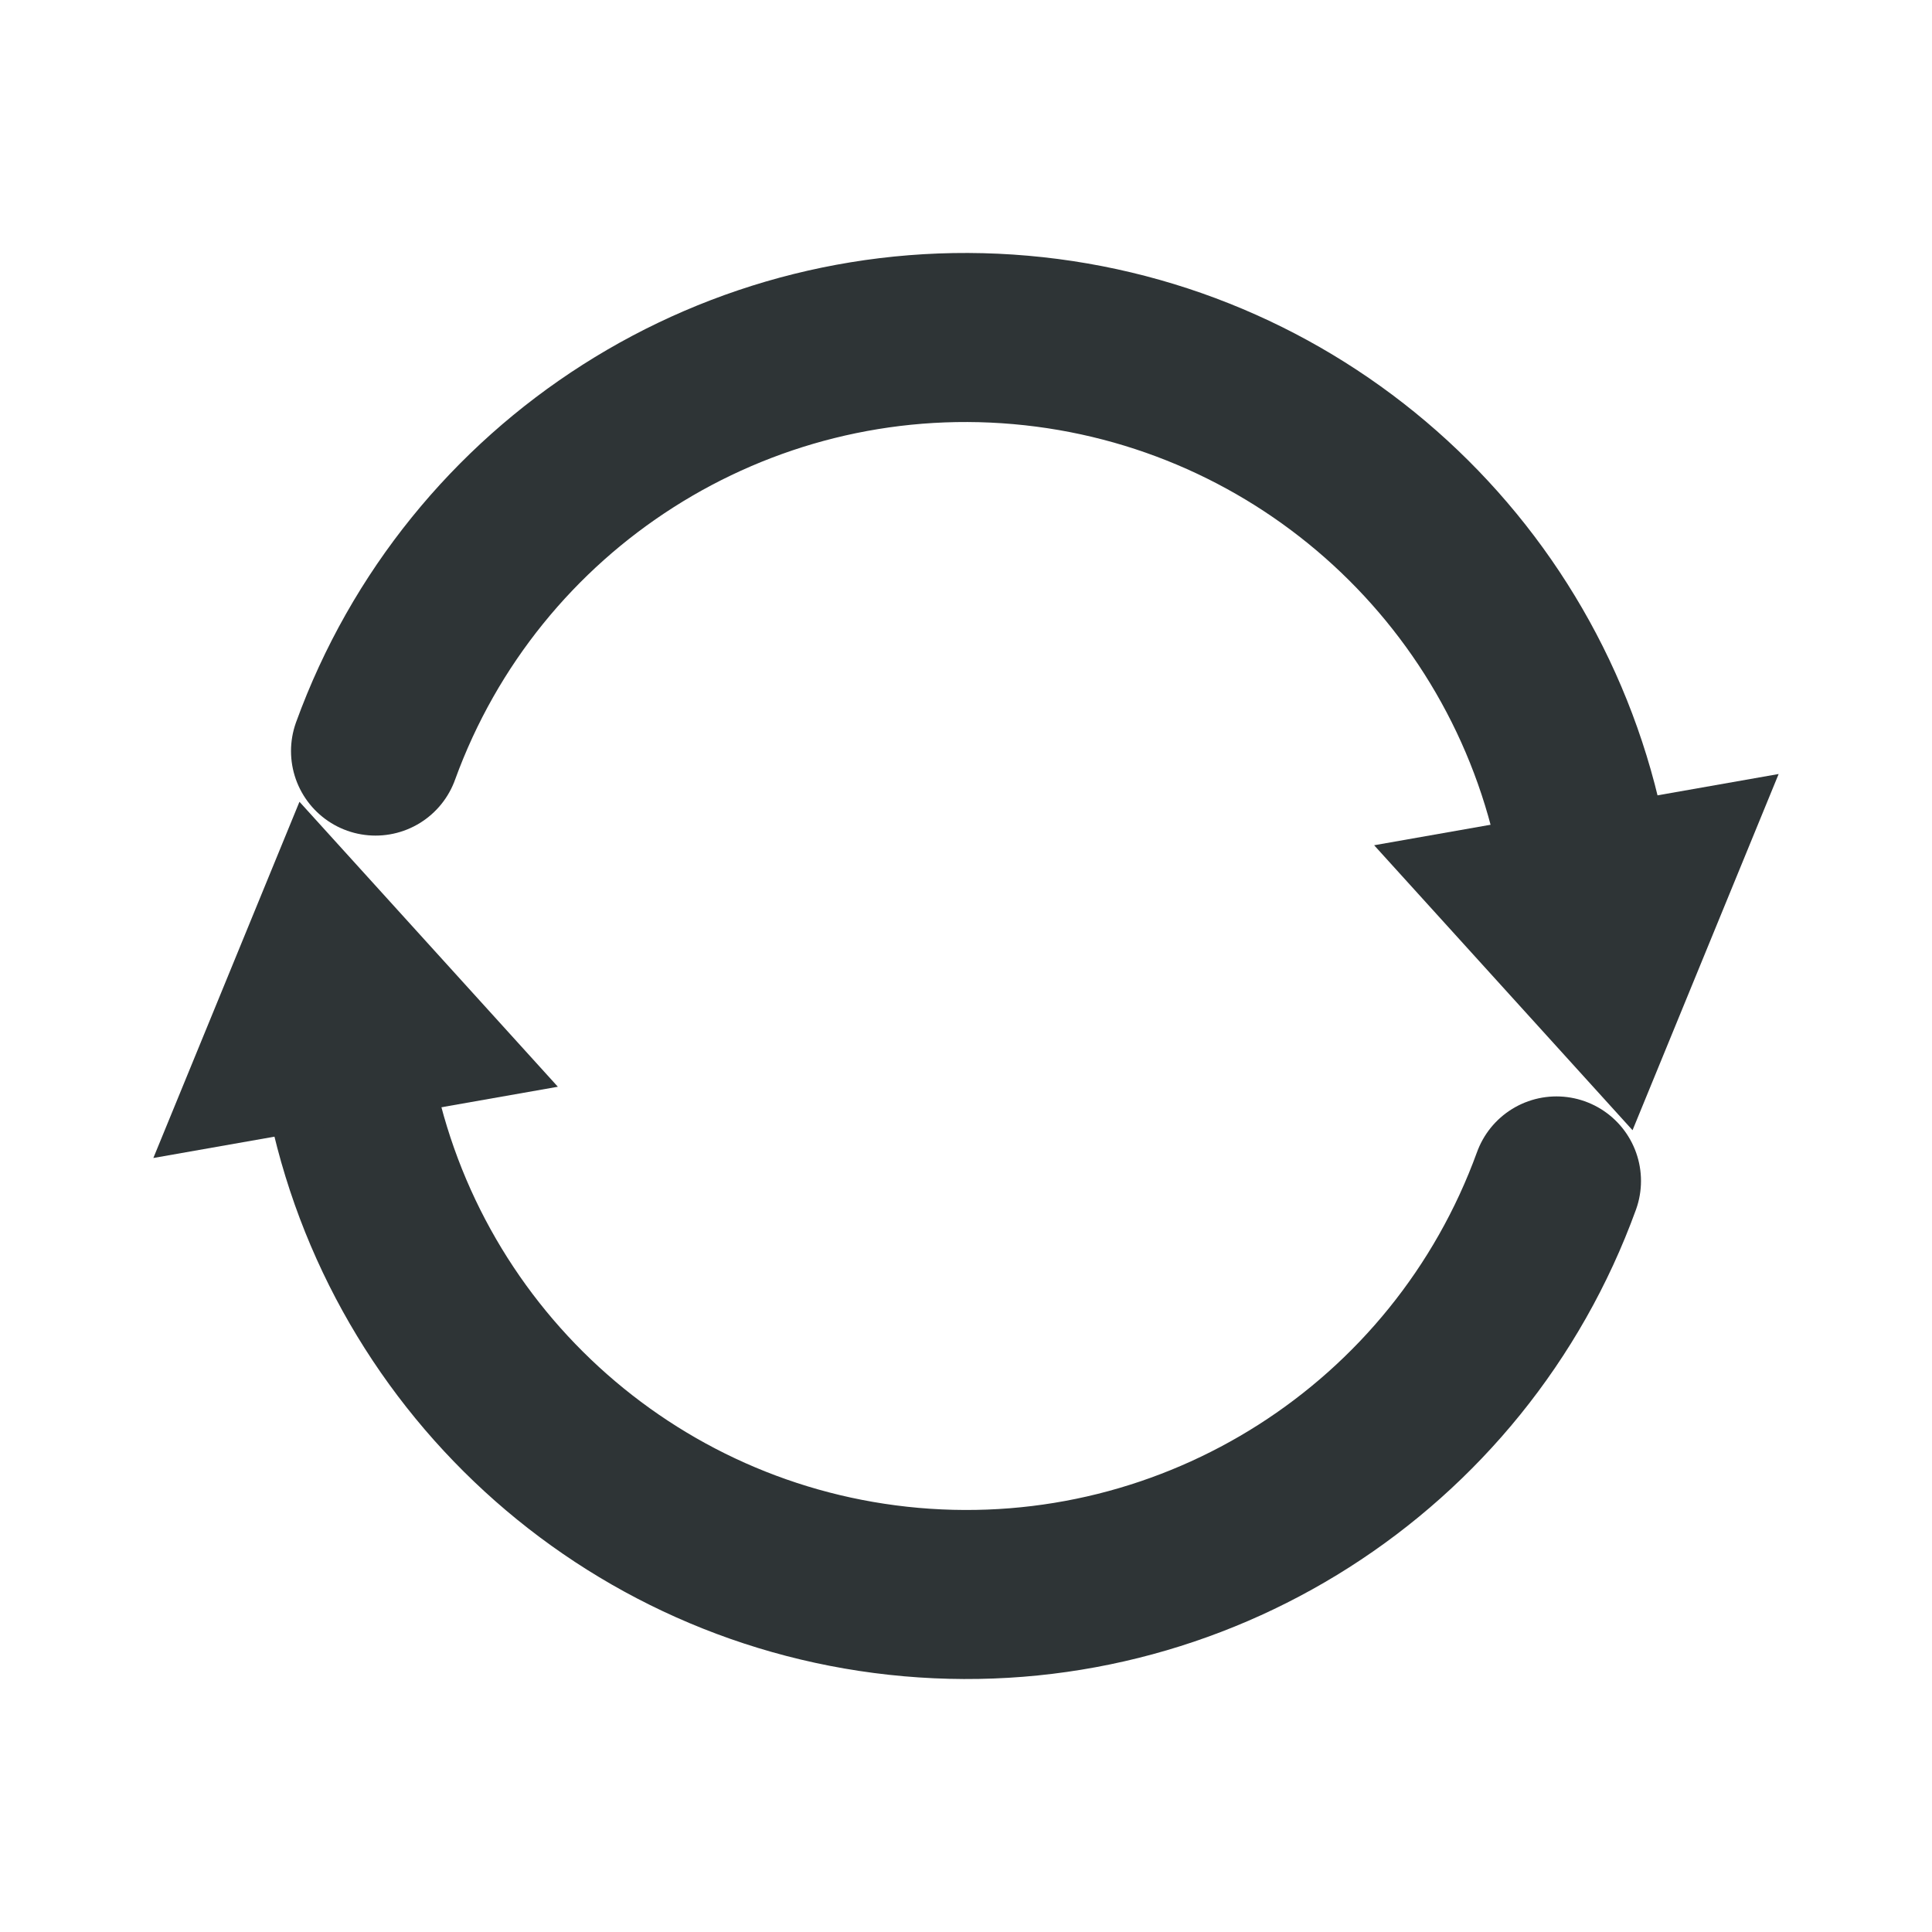
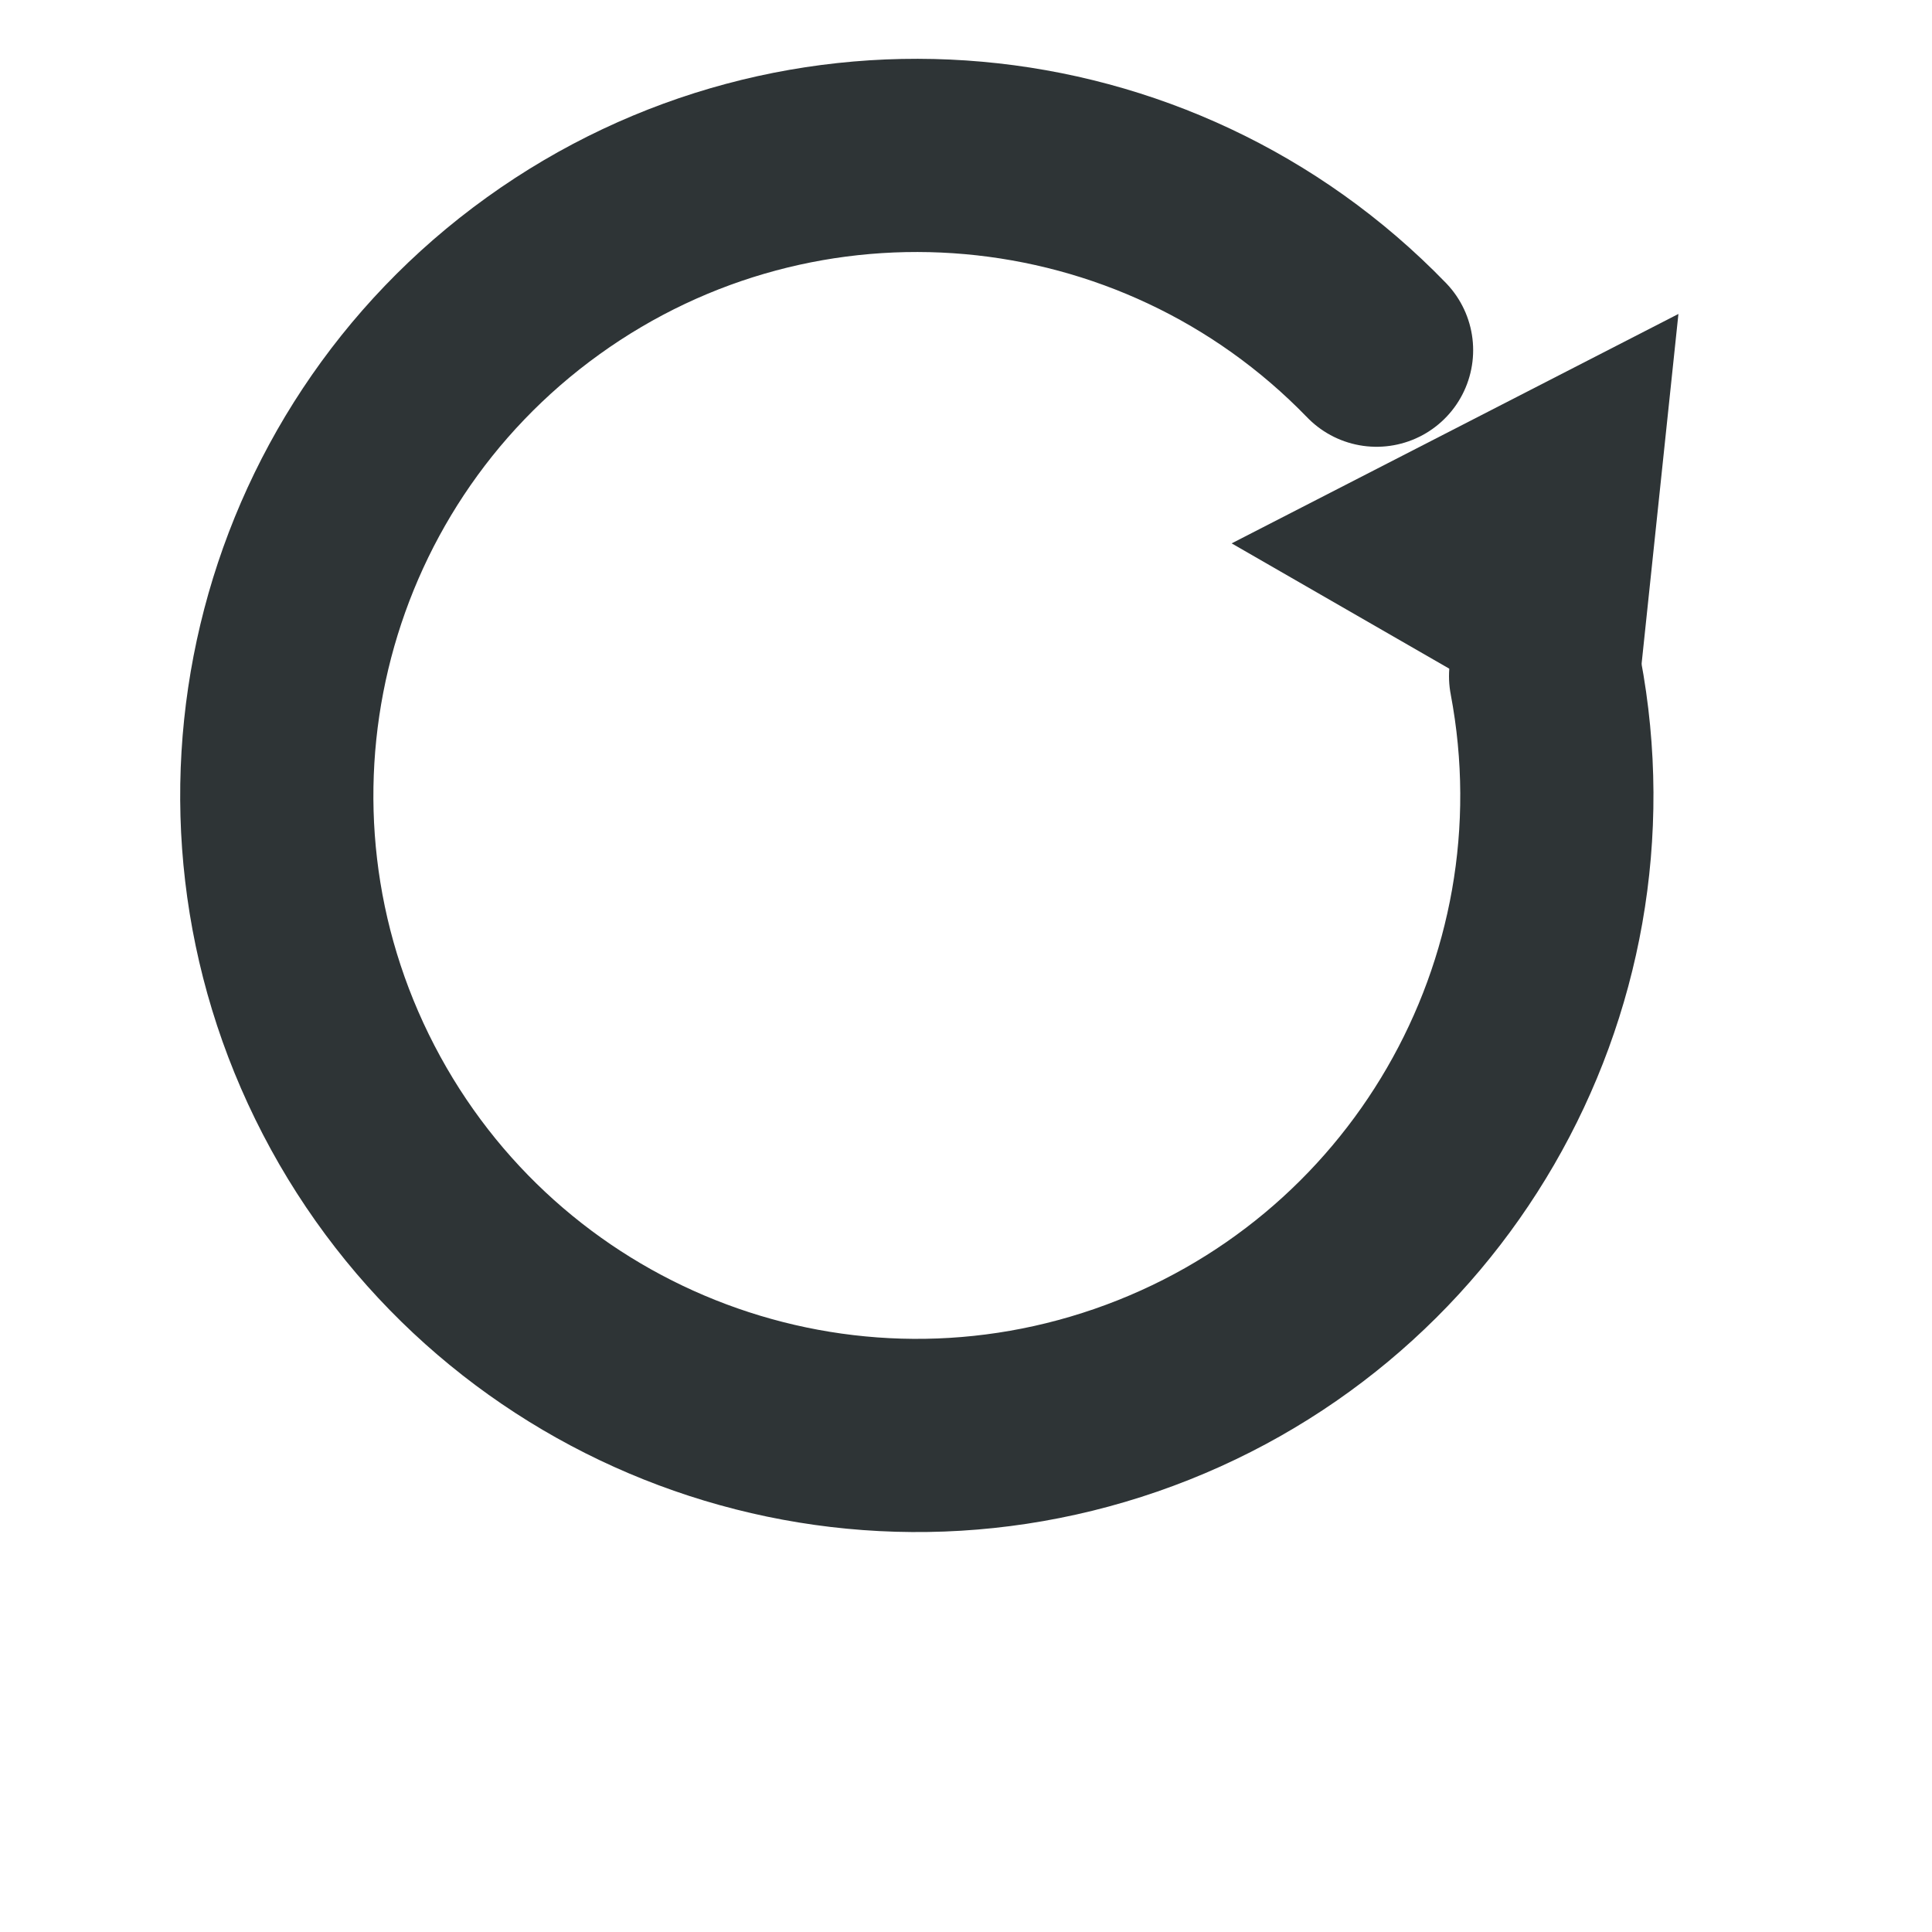
<svg xmlns="http://www.w3.org/2000/svg" width="16" height="16" viewBox="0 0 16 16">
-   <path d="M 3.11 6.22 A 5.2 5.2 0 0 1 13.12 7.10" fill="none" stroke="#2e3436" stroke-width="1.4" stroke-linecap="round" />
-   <path d="M 12.89 9.78 A 5.2 5.2 0 0 1 2.88 8.90" fill="none" stroke="#2e3436" stroke-width="1.4" stroke-linecap="round" />
-   <path d="M 13.52,9.36 11.38,7.00 14.73,6.41 Z" fill="#2e3436" />
-   <path d="M 2.48,6.64 4.62,9.00 1.27,9.59 Z" fill="#2e3436" />
+   <path d="M 12.8 5.6 A 5.3 5.3 0 1 1 11.4 2.9" fill="none" stroke="#2e3436" stroke-width="1.6" stroke-linecap="round" />
+   <path d="M 13.9,2.6 13.5,6.4 10.2,4.5 Z" fill="#2e3436" />
</svg>
